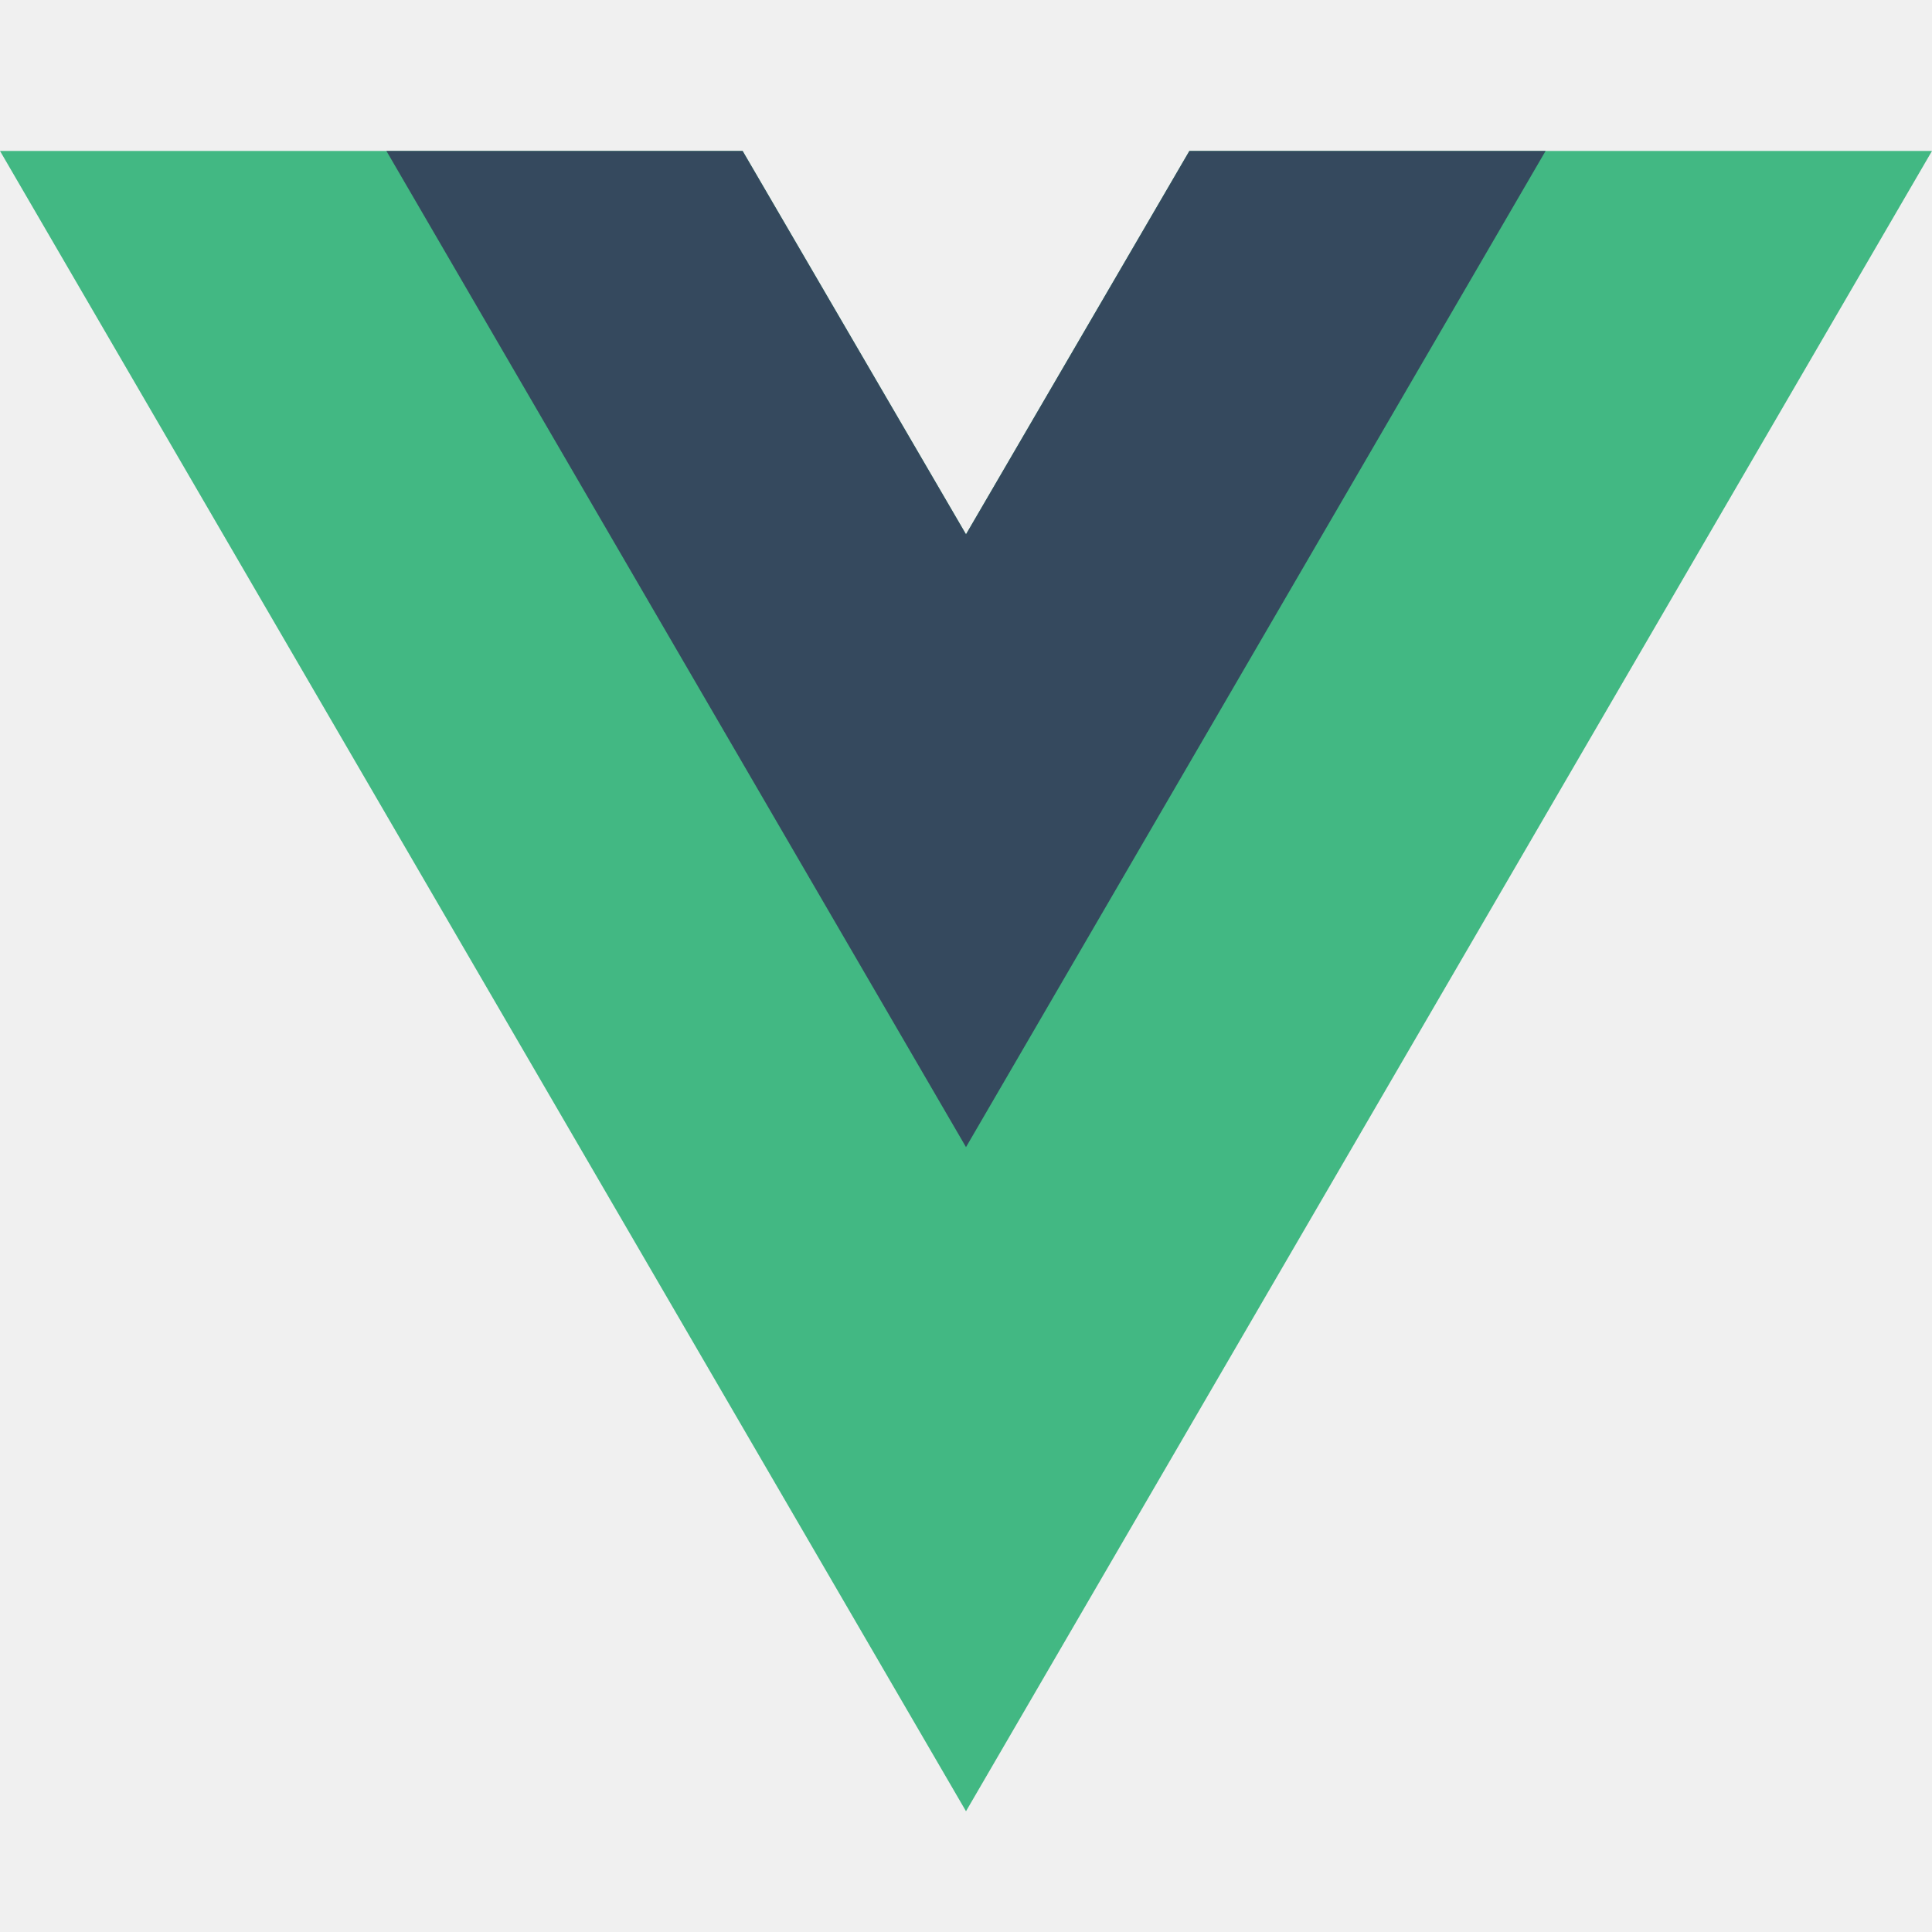
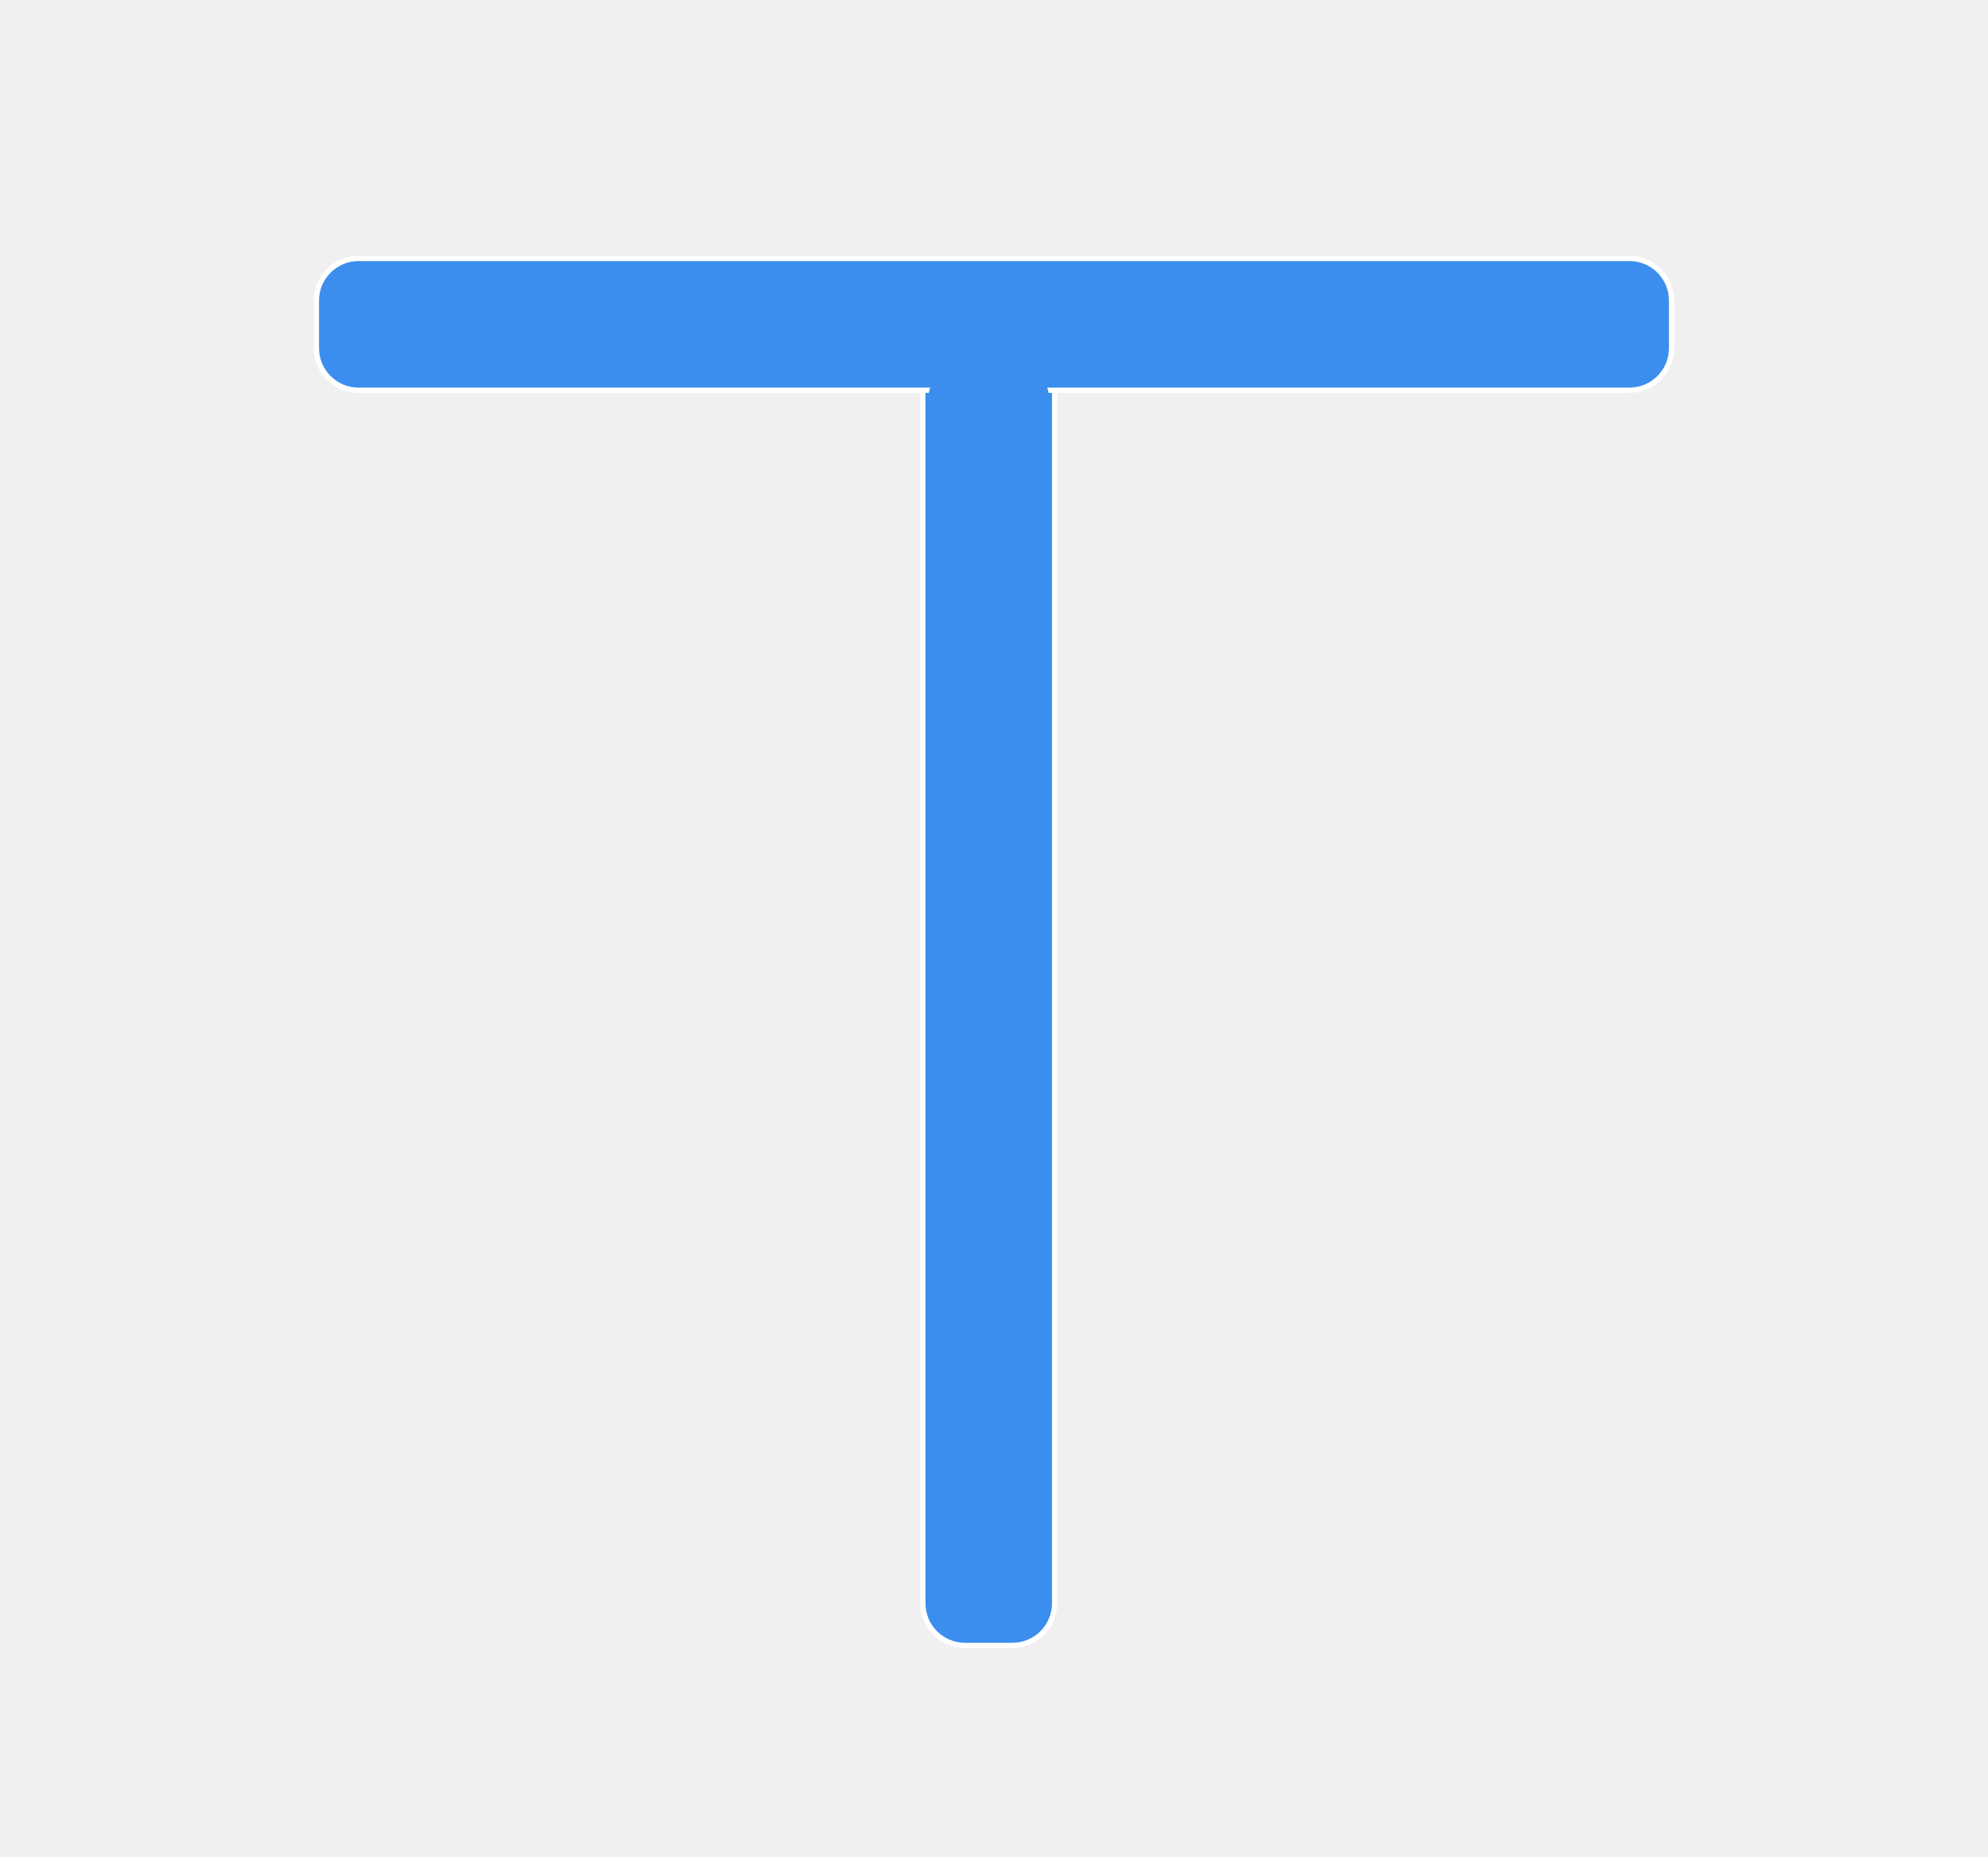
- <svg xmlns="http://www.w3.org/2000/svg" viewBox="0 0 128 128">
-   <style>
-     .st0 { fill: #42B883; }
-     .st1 { fill: #35495E; }
-   </style>
-   <path class="st0" d="M78.8,10L64,35.4L49.2,10H0l64,110l64-110C128,10,78.8,10,78.8,10z" />
-   <path class="st1" d="M78.8,10L64,35.4L49.2,10H25.6L64,76l38.4-66H78.8z" />
+ <svg xmlns="http://www.w3.org/2000/svg" width="377" height="352">
+   <defs>
+     <filter height="200%" width="200%" y="-50%" x="-50%" id="svg_1_blur">
+       <feGaussianBlur stdDeviation="0.5" in="SourceGraphic" />
+     </filter>
+   </defs>
+   <g>
+     <g id="svg_15">
+       <rect transform="rotate(90 187.5 183.5)" stroke="#ffffff" rx="8" id="svg_7" height="25" width="257" y="171" x="59" fill="#3b8eed" />
+       <rect stroke="#ffffff" rx="8" id="svg_4" height="25" width="257" y="49" x="60" fill="#3b8eed" />
+       <rect transform="rotate(90 187.5 90)" stroke="#ffffff" stroke-opacity="0" rx="8" id="svg_9" height="23" width="44" y="78.5" x="165.5" fill="#3b8eed" />
+     </g>
+   </g>
</svg>
